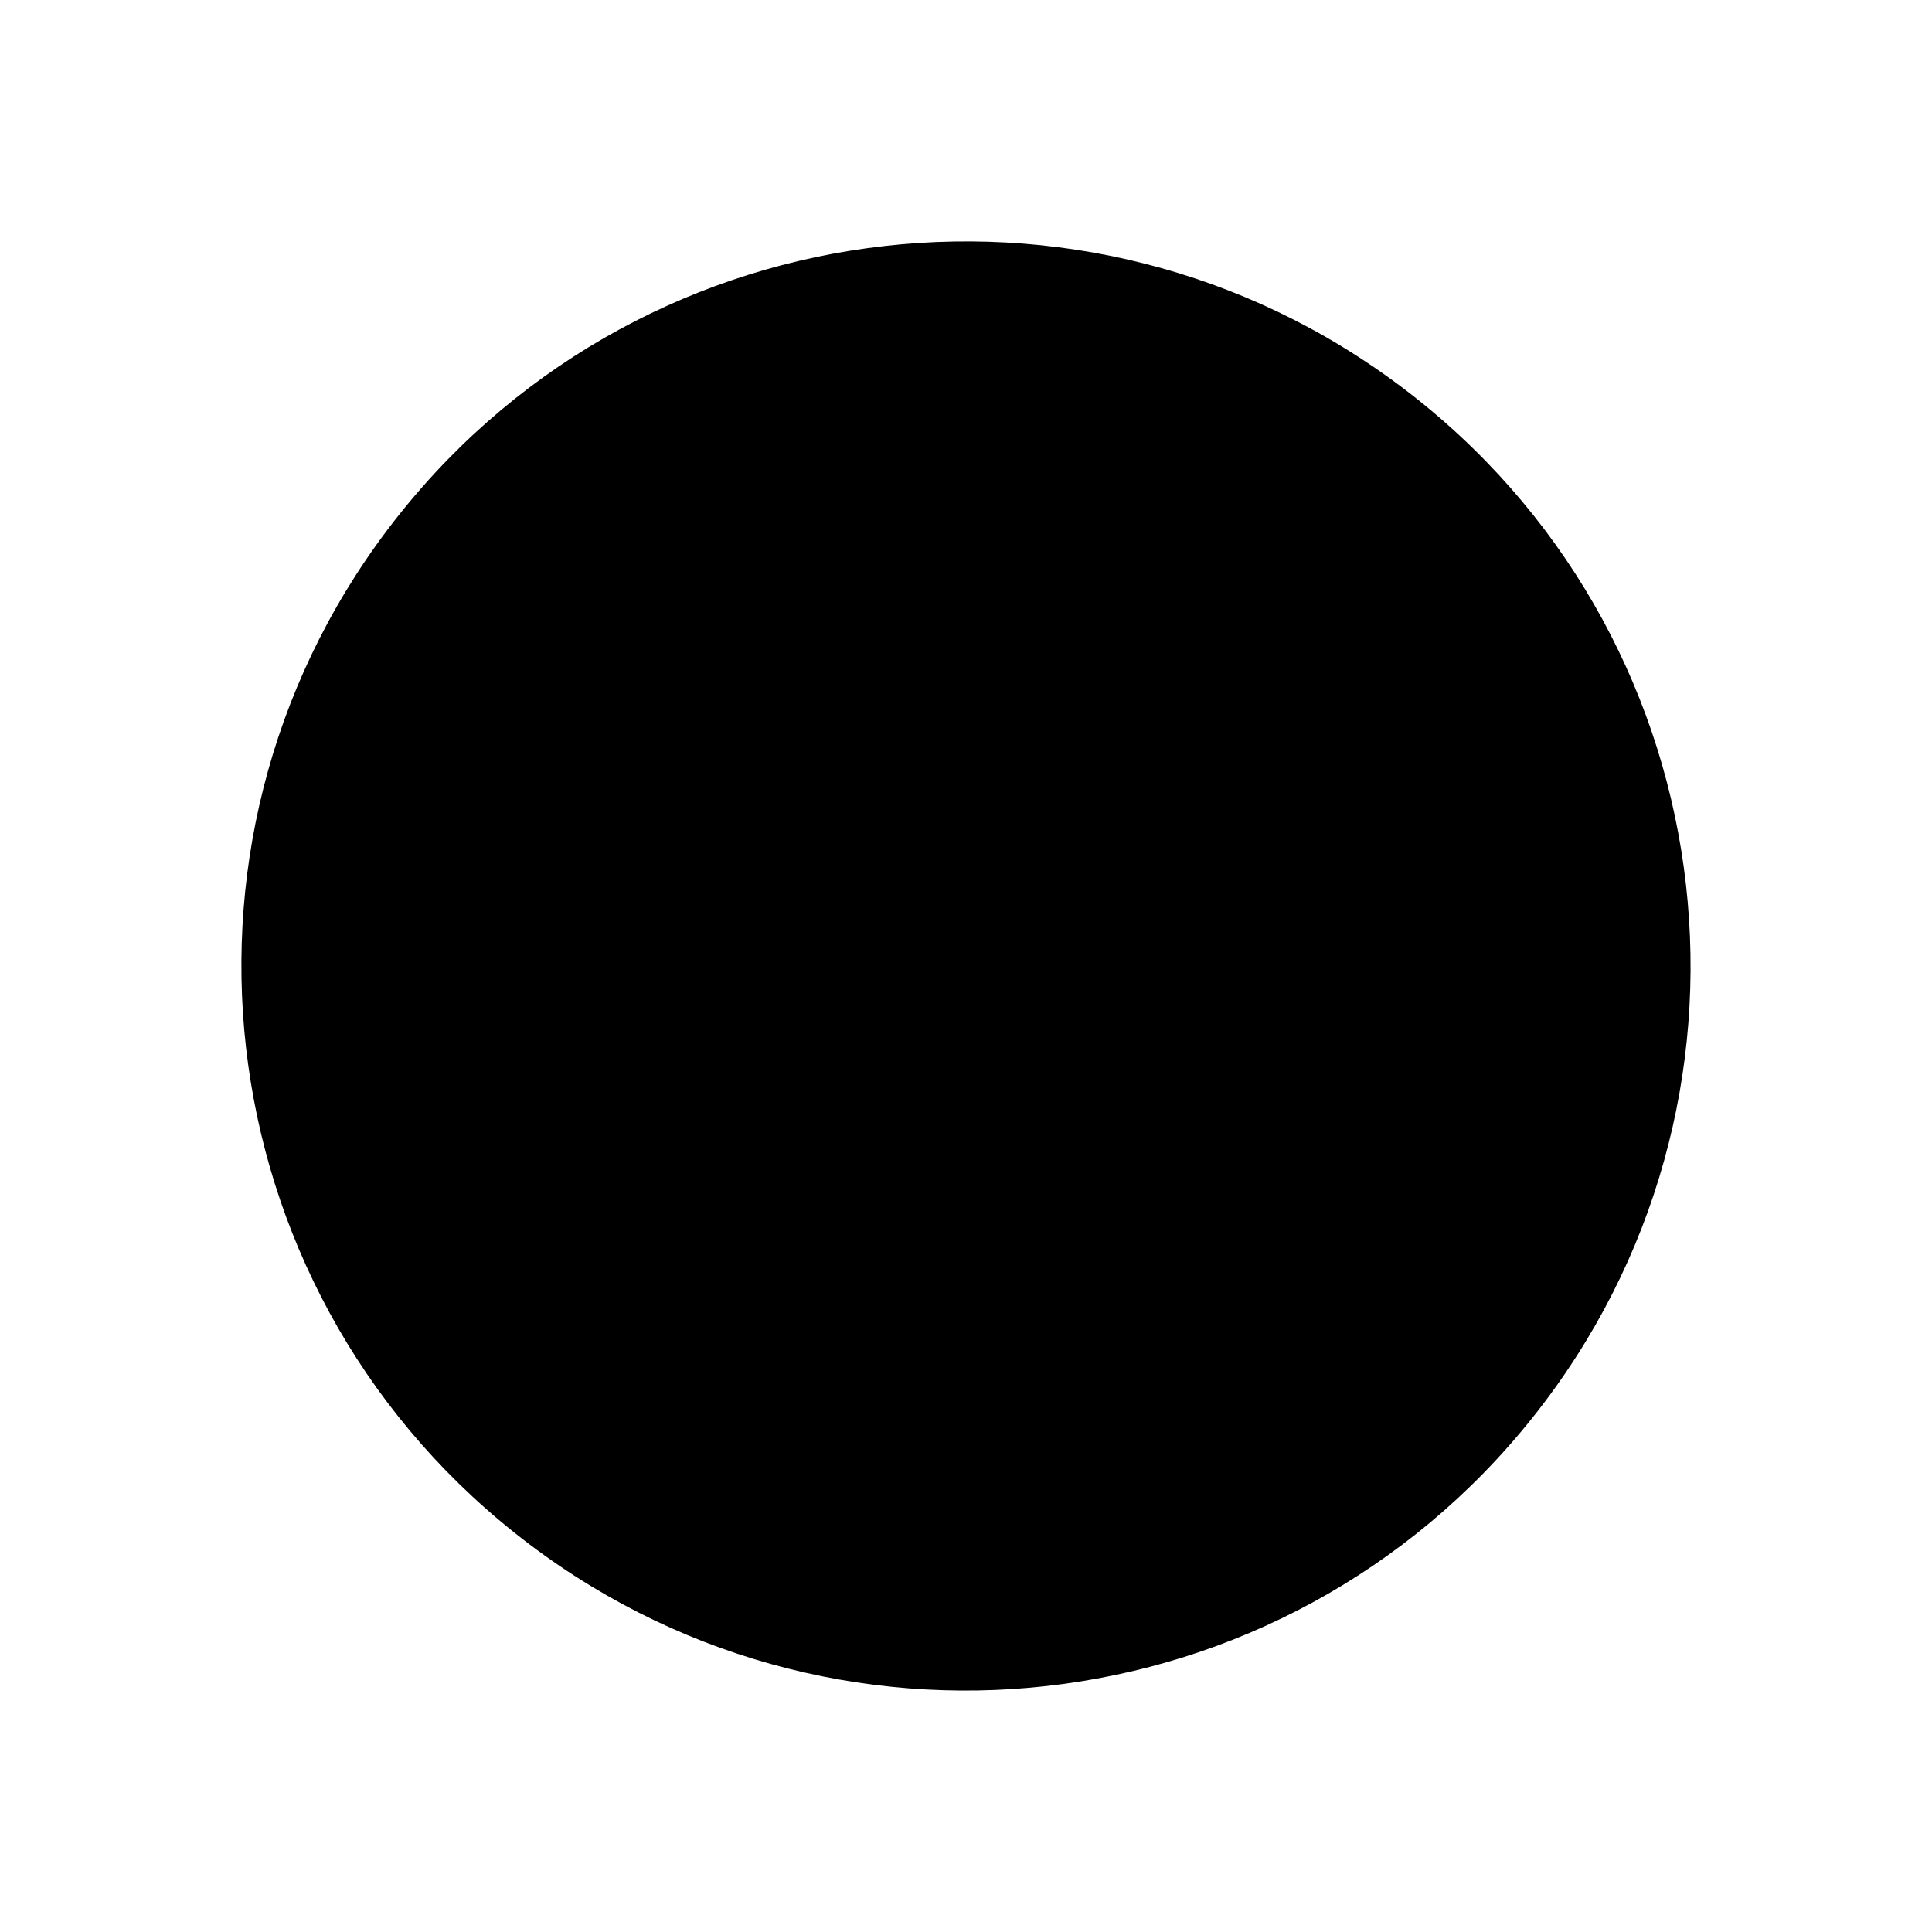
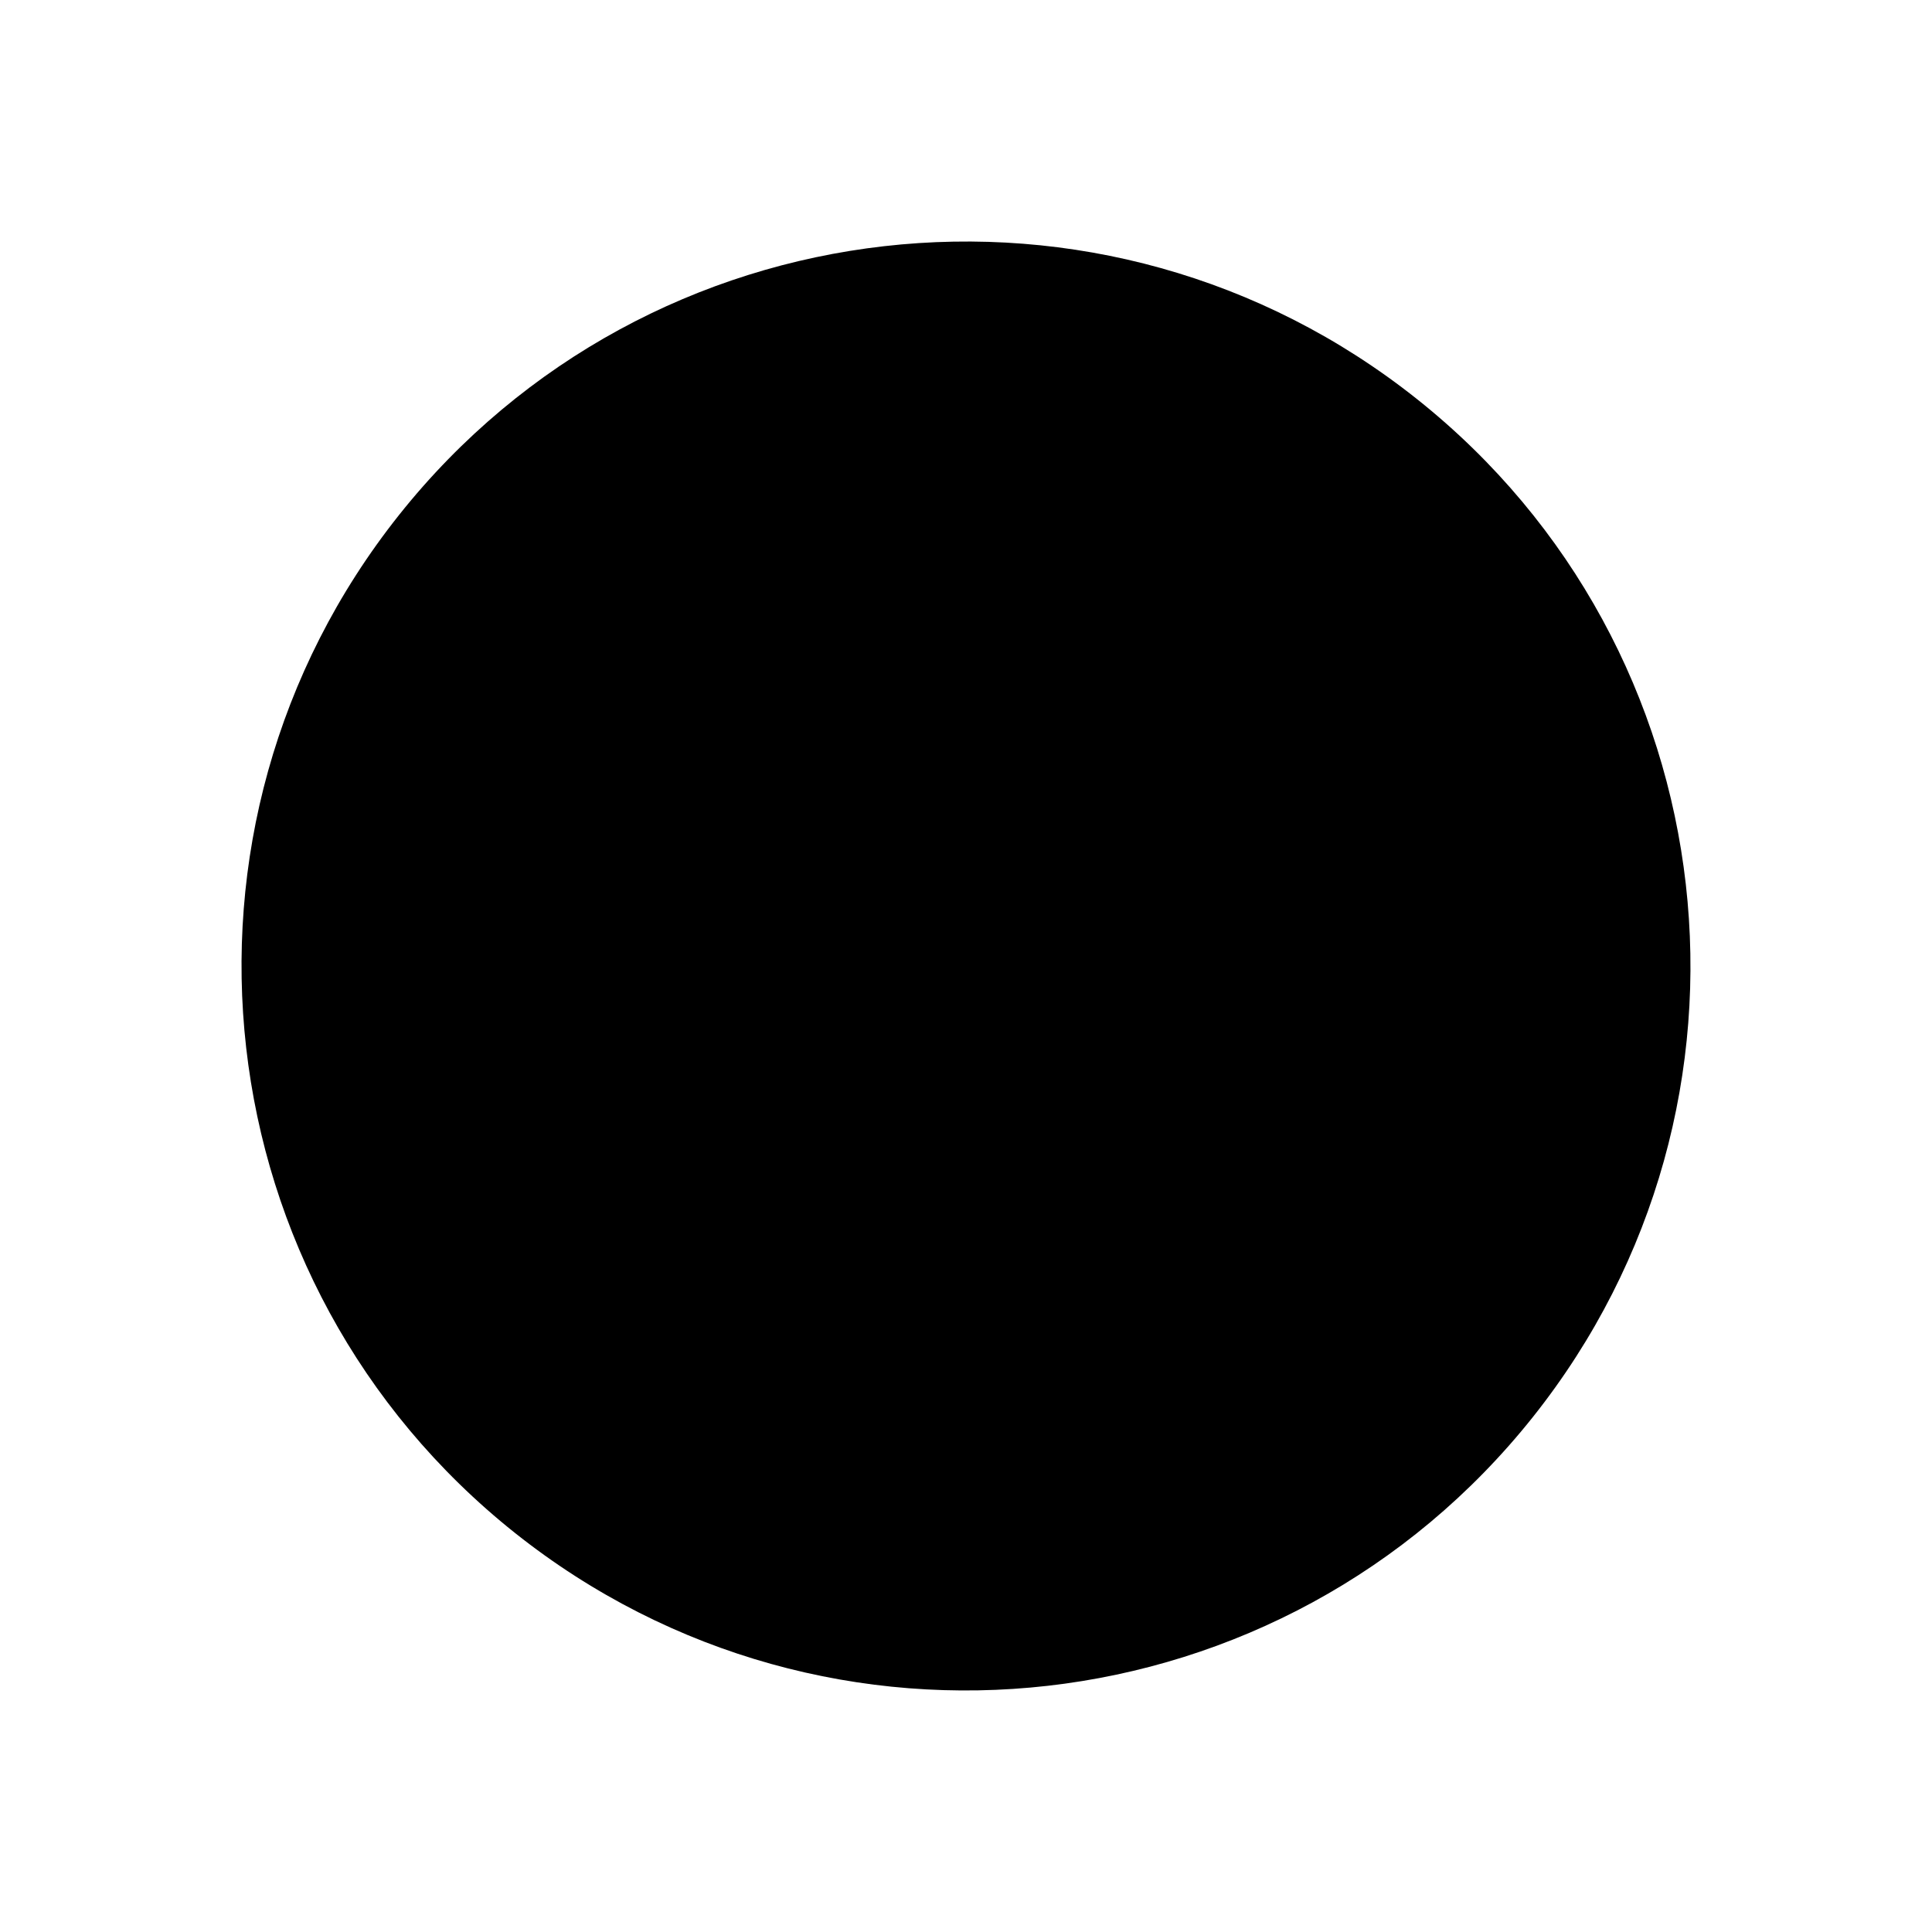
<svg xmlns="http://www.w3.org/2000/svg" width="256" height="256" viewBox="0 0 256 256" data-generator="rekha dev">
-   <path fill="#000000" d="M187.78 52.88C229.27 85.9 236.14 146.29 203.12 187.78C170.1 229.27 109.7 236.14 68.21 203.12C26.72 170.1 19.86 109.7 52.88 68.21C85.9 26.72 146.29 19.86 187.78 52.88Z" />
+   <path fill="#000000" d="M187.77 52.89C229.26 85.9 236.12 146.29 203.11 187.77C170.09 229.26 109.71 236.12 68.22 203.11C26.74 170.09 19.88 109.71 52.89 68.22C85.9 26.74 146.29 19.88 187.77 52.89Z" />
</svg>
